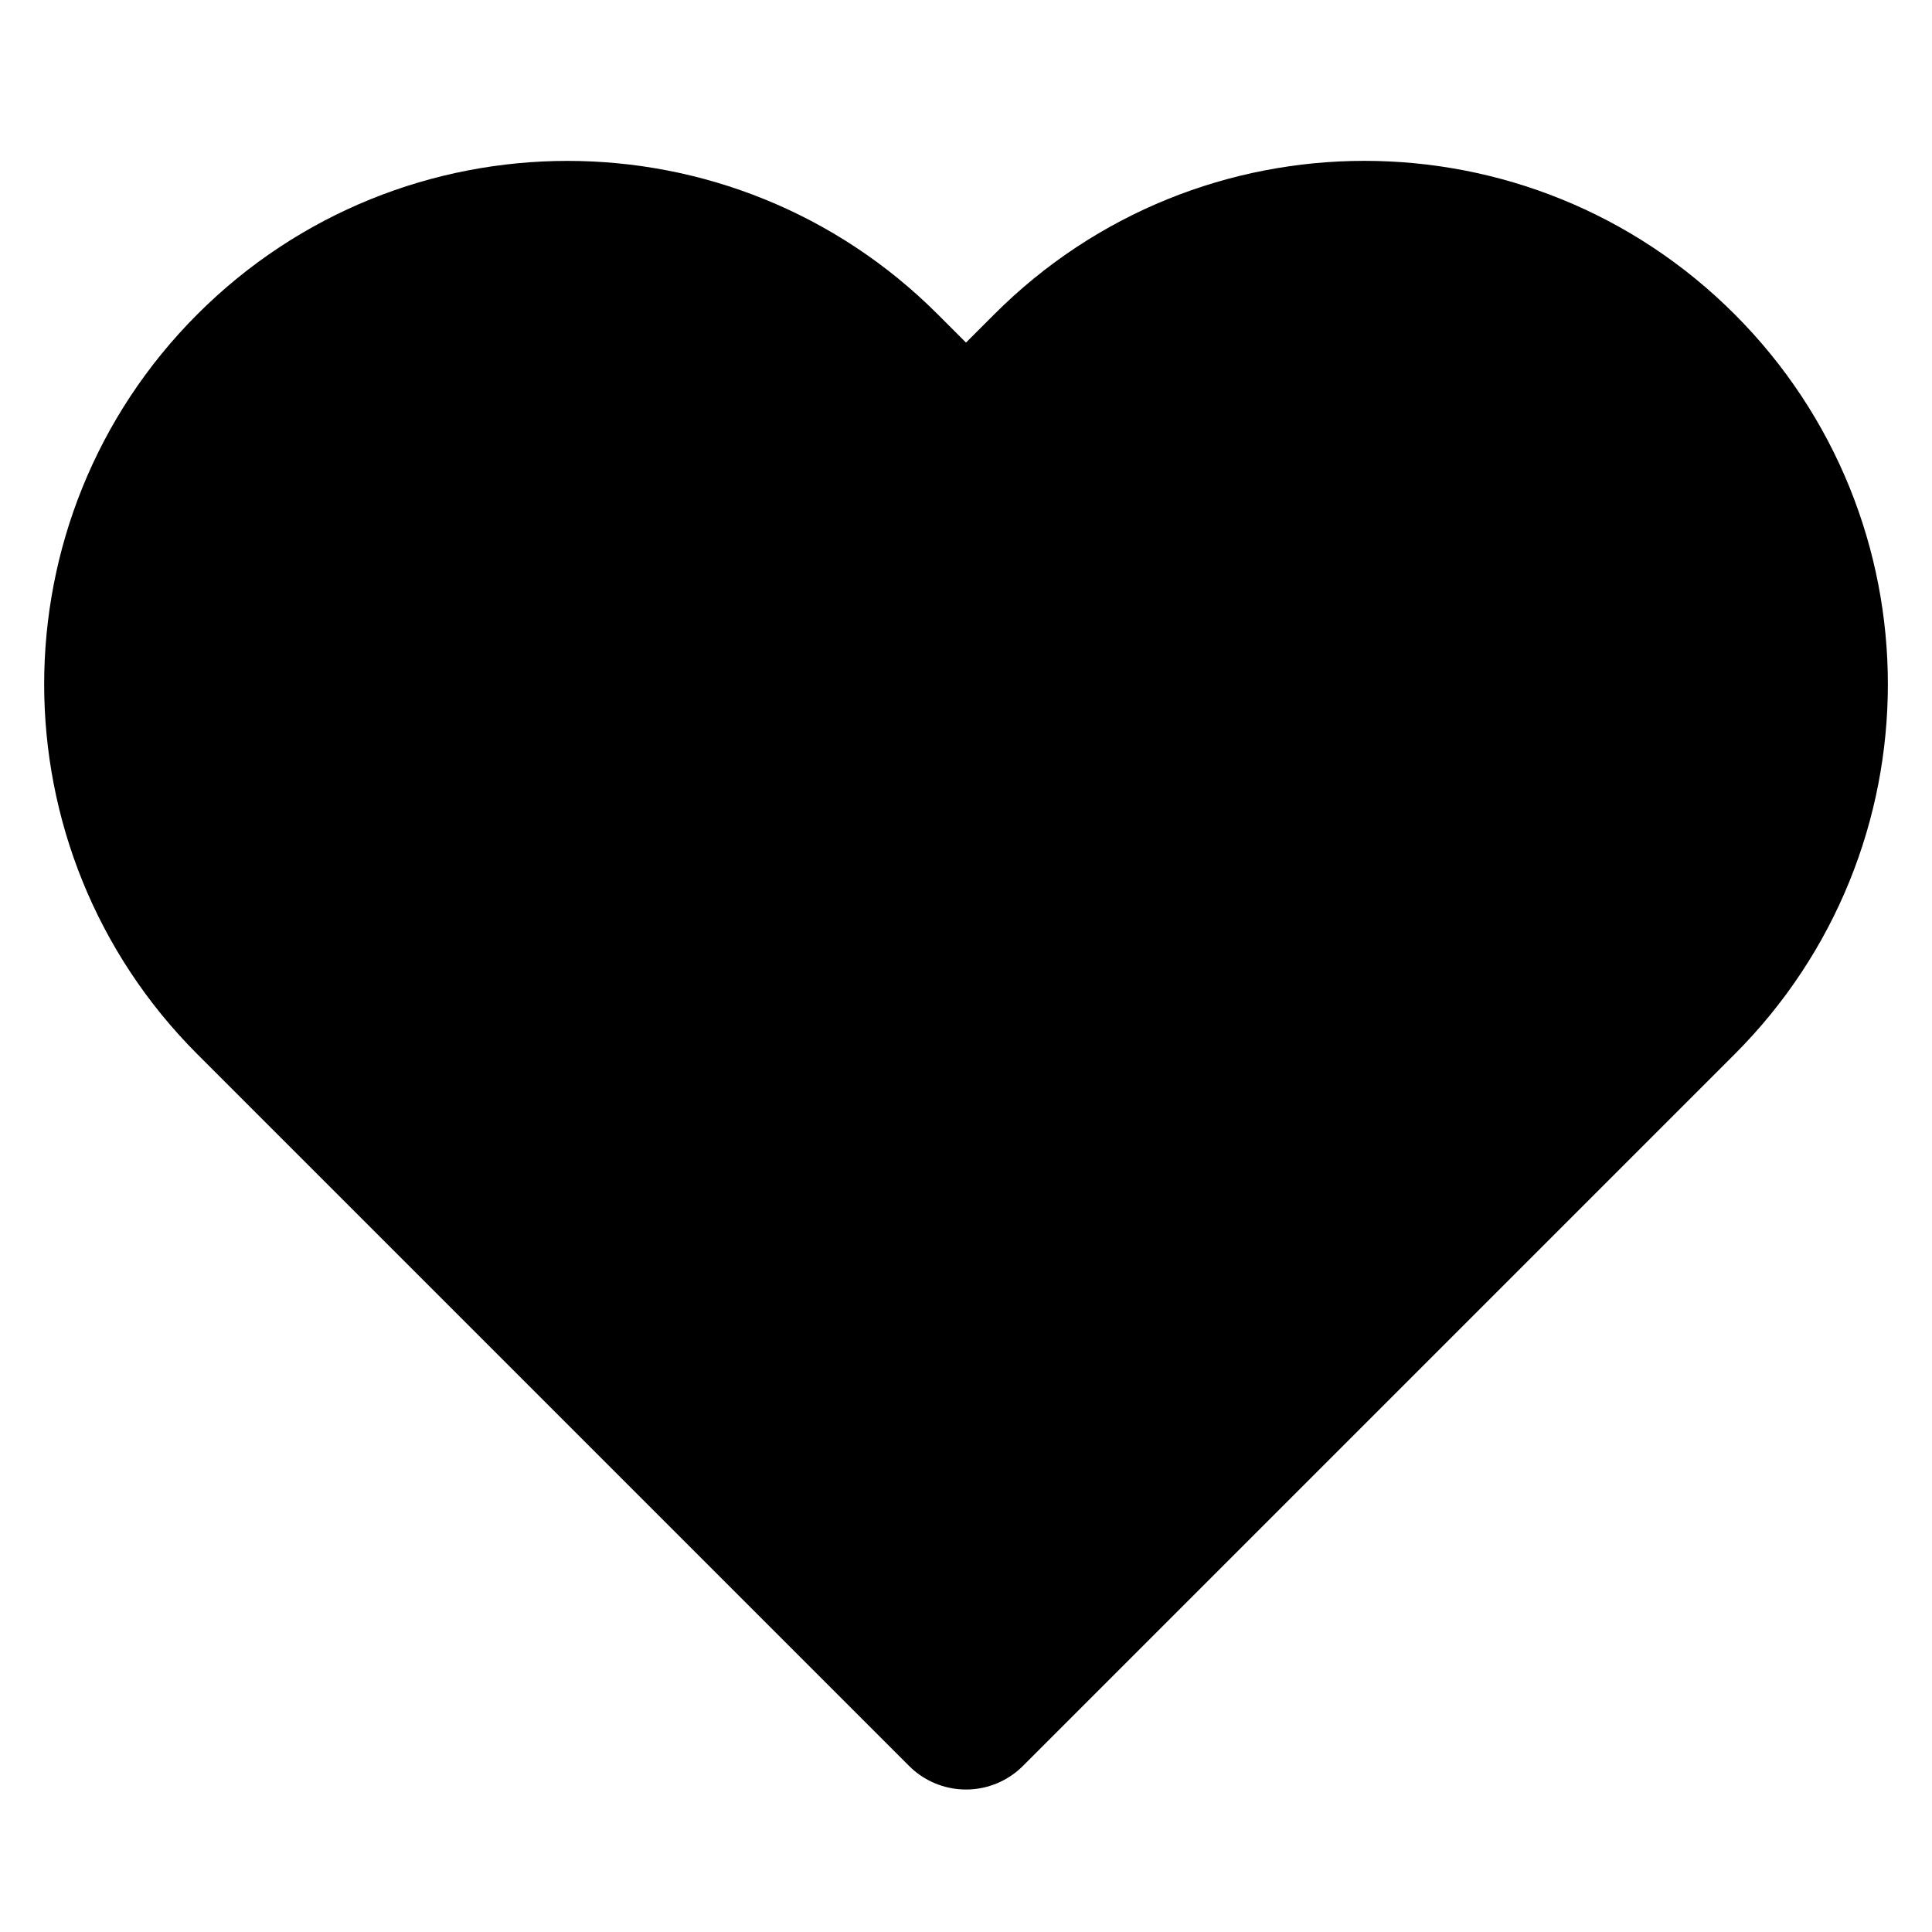
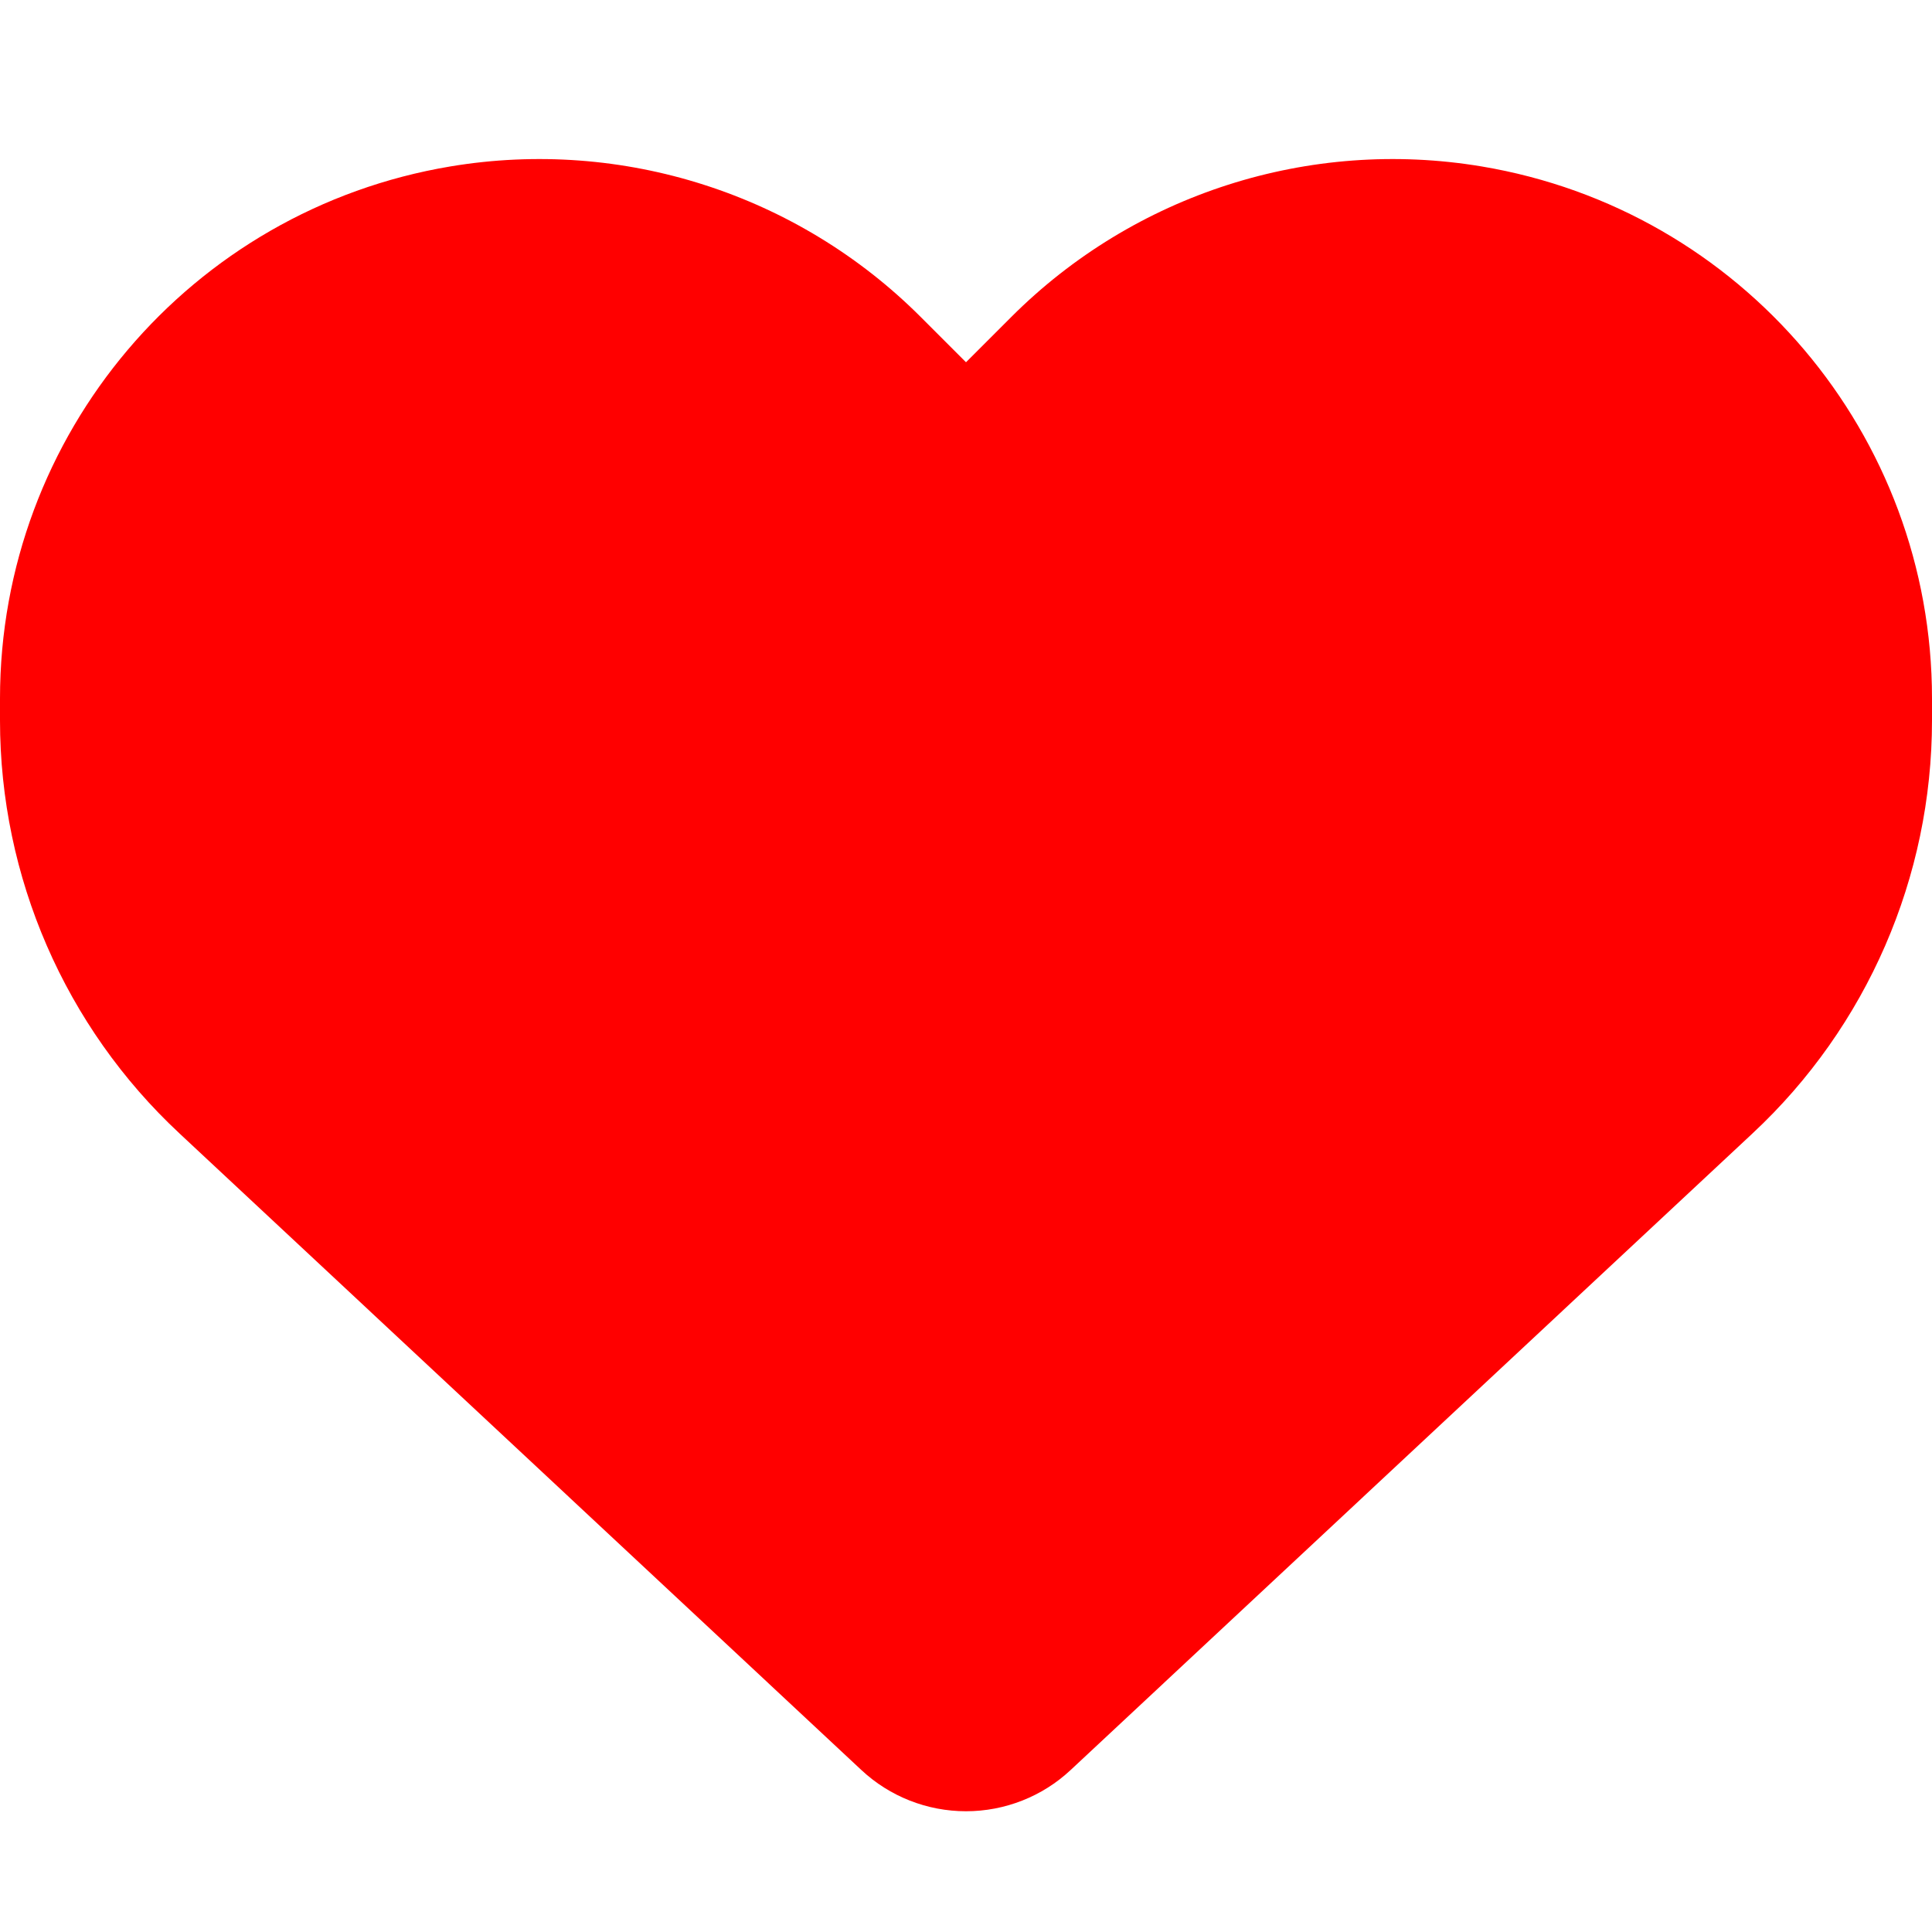
- <svg xmlns="http://www.w3.org/2000/svg" width="24" height="24" viewBox="0 0 24 24" fill="currentColor" stroke="currentColor" stroke-width="2" stroke-linecap="round" stroke-linejoin="round" class="feather feather-heart">
-   <path d="M20.84 4.61a5.5 5.5 0 0 0-7.78 0L12 5.67l-1.06-1.06a5.5 5.5 0 0 0-7.78 7.78l1.06 1.06L12 21.23l7.78-7.78 1.06-1.06a5.5 5.5 0 0 0 0-7.78z" />
+ <svg xmlns="http://www.w3.org/2000/svg" viewBox="0 0 512 512">
+   <path fill="#ff0000" d="M47.6 300.4L228.3 469.1c7.5 7 17.4 10.9 27.7 10.9s20.2-3.9 27.7-10.9L464.4 300.4c30.4-28.3 47.6-68 47.6-109.5v-5.8c0-69.9-50.5-129.5-119.4-141C347 36.5 300.6 51.4 268 84L256 96 244 84c-32.6-32.6-79-47.5-124.6-39.9C50.5 55.6 0 115.2 0 185.1v5.8c0 41.5 17.2 81.2 47.6 109.5z" />
</svg>
